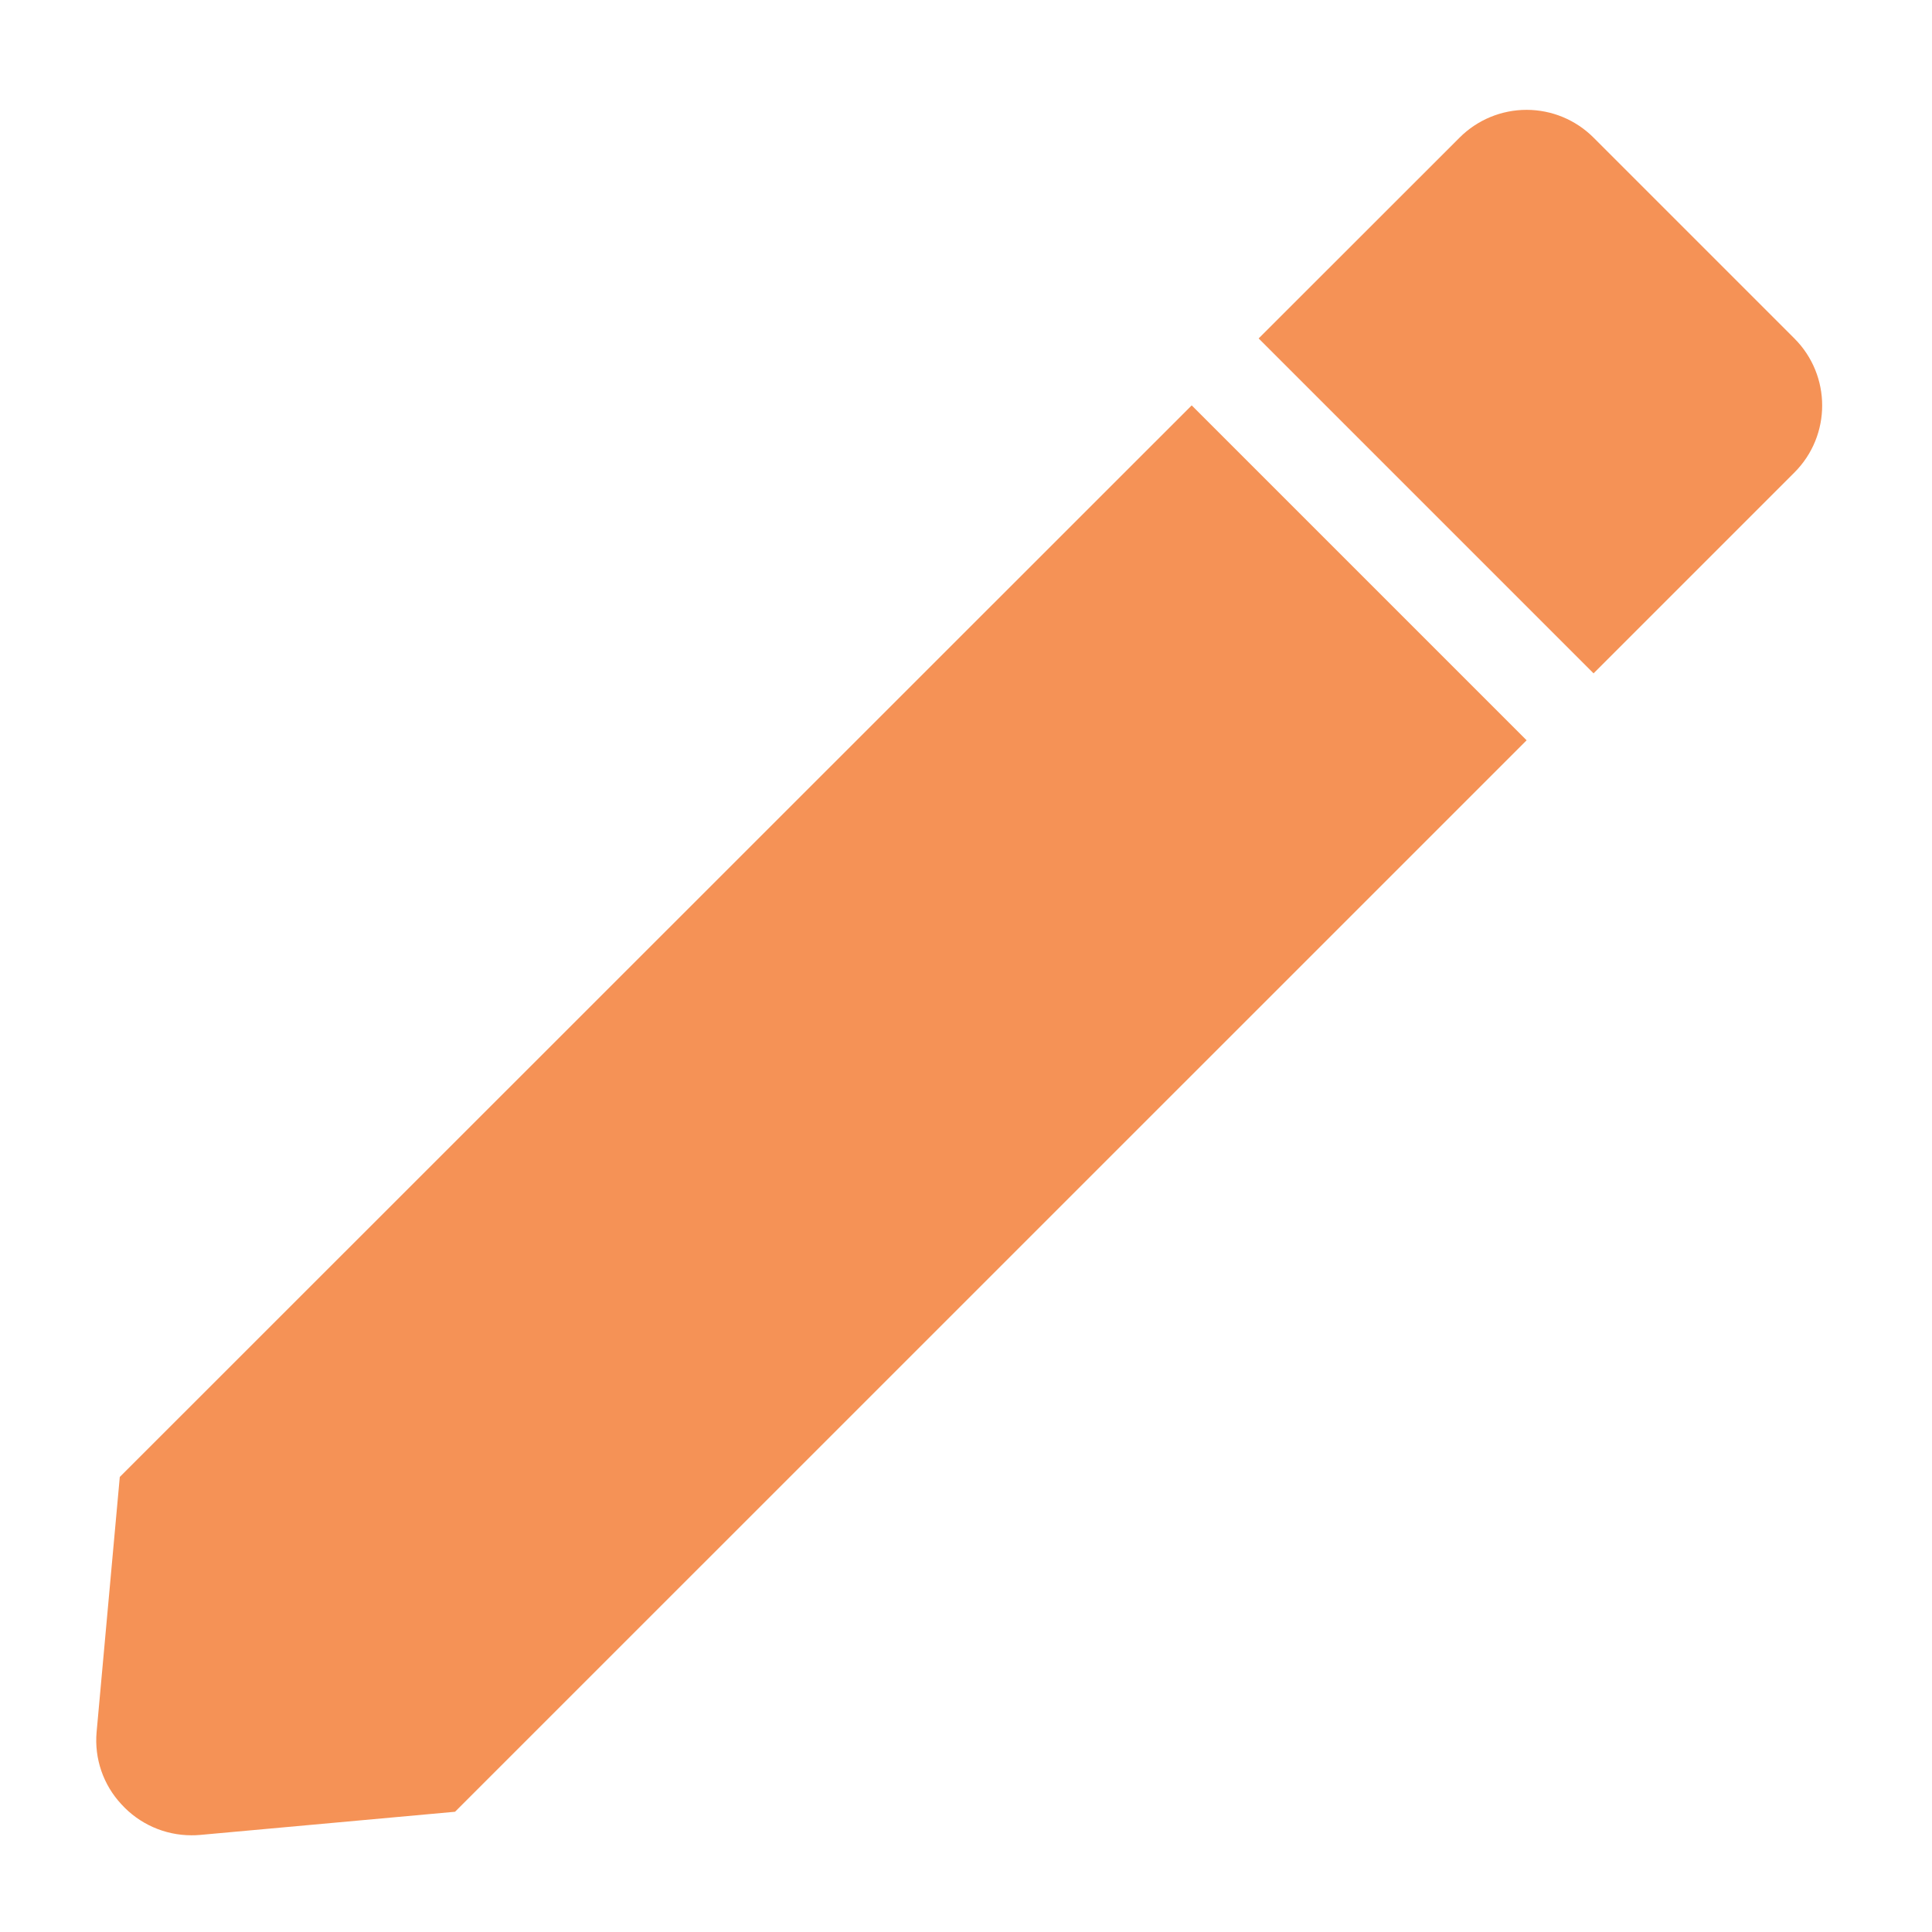
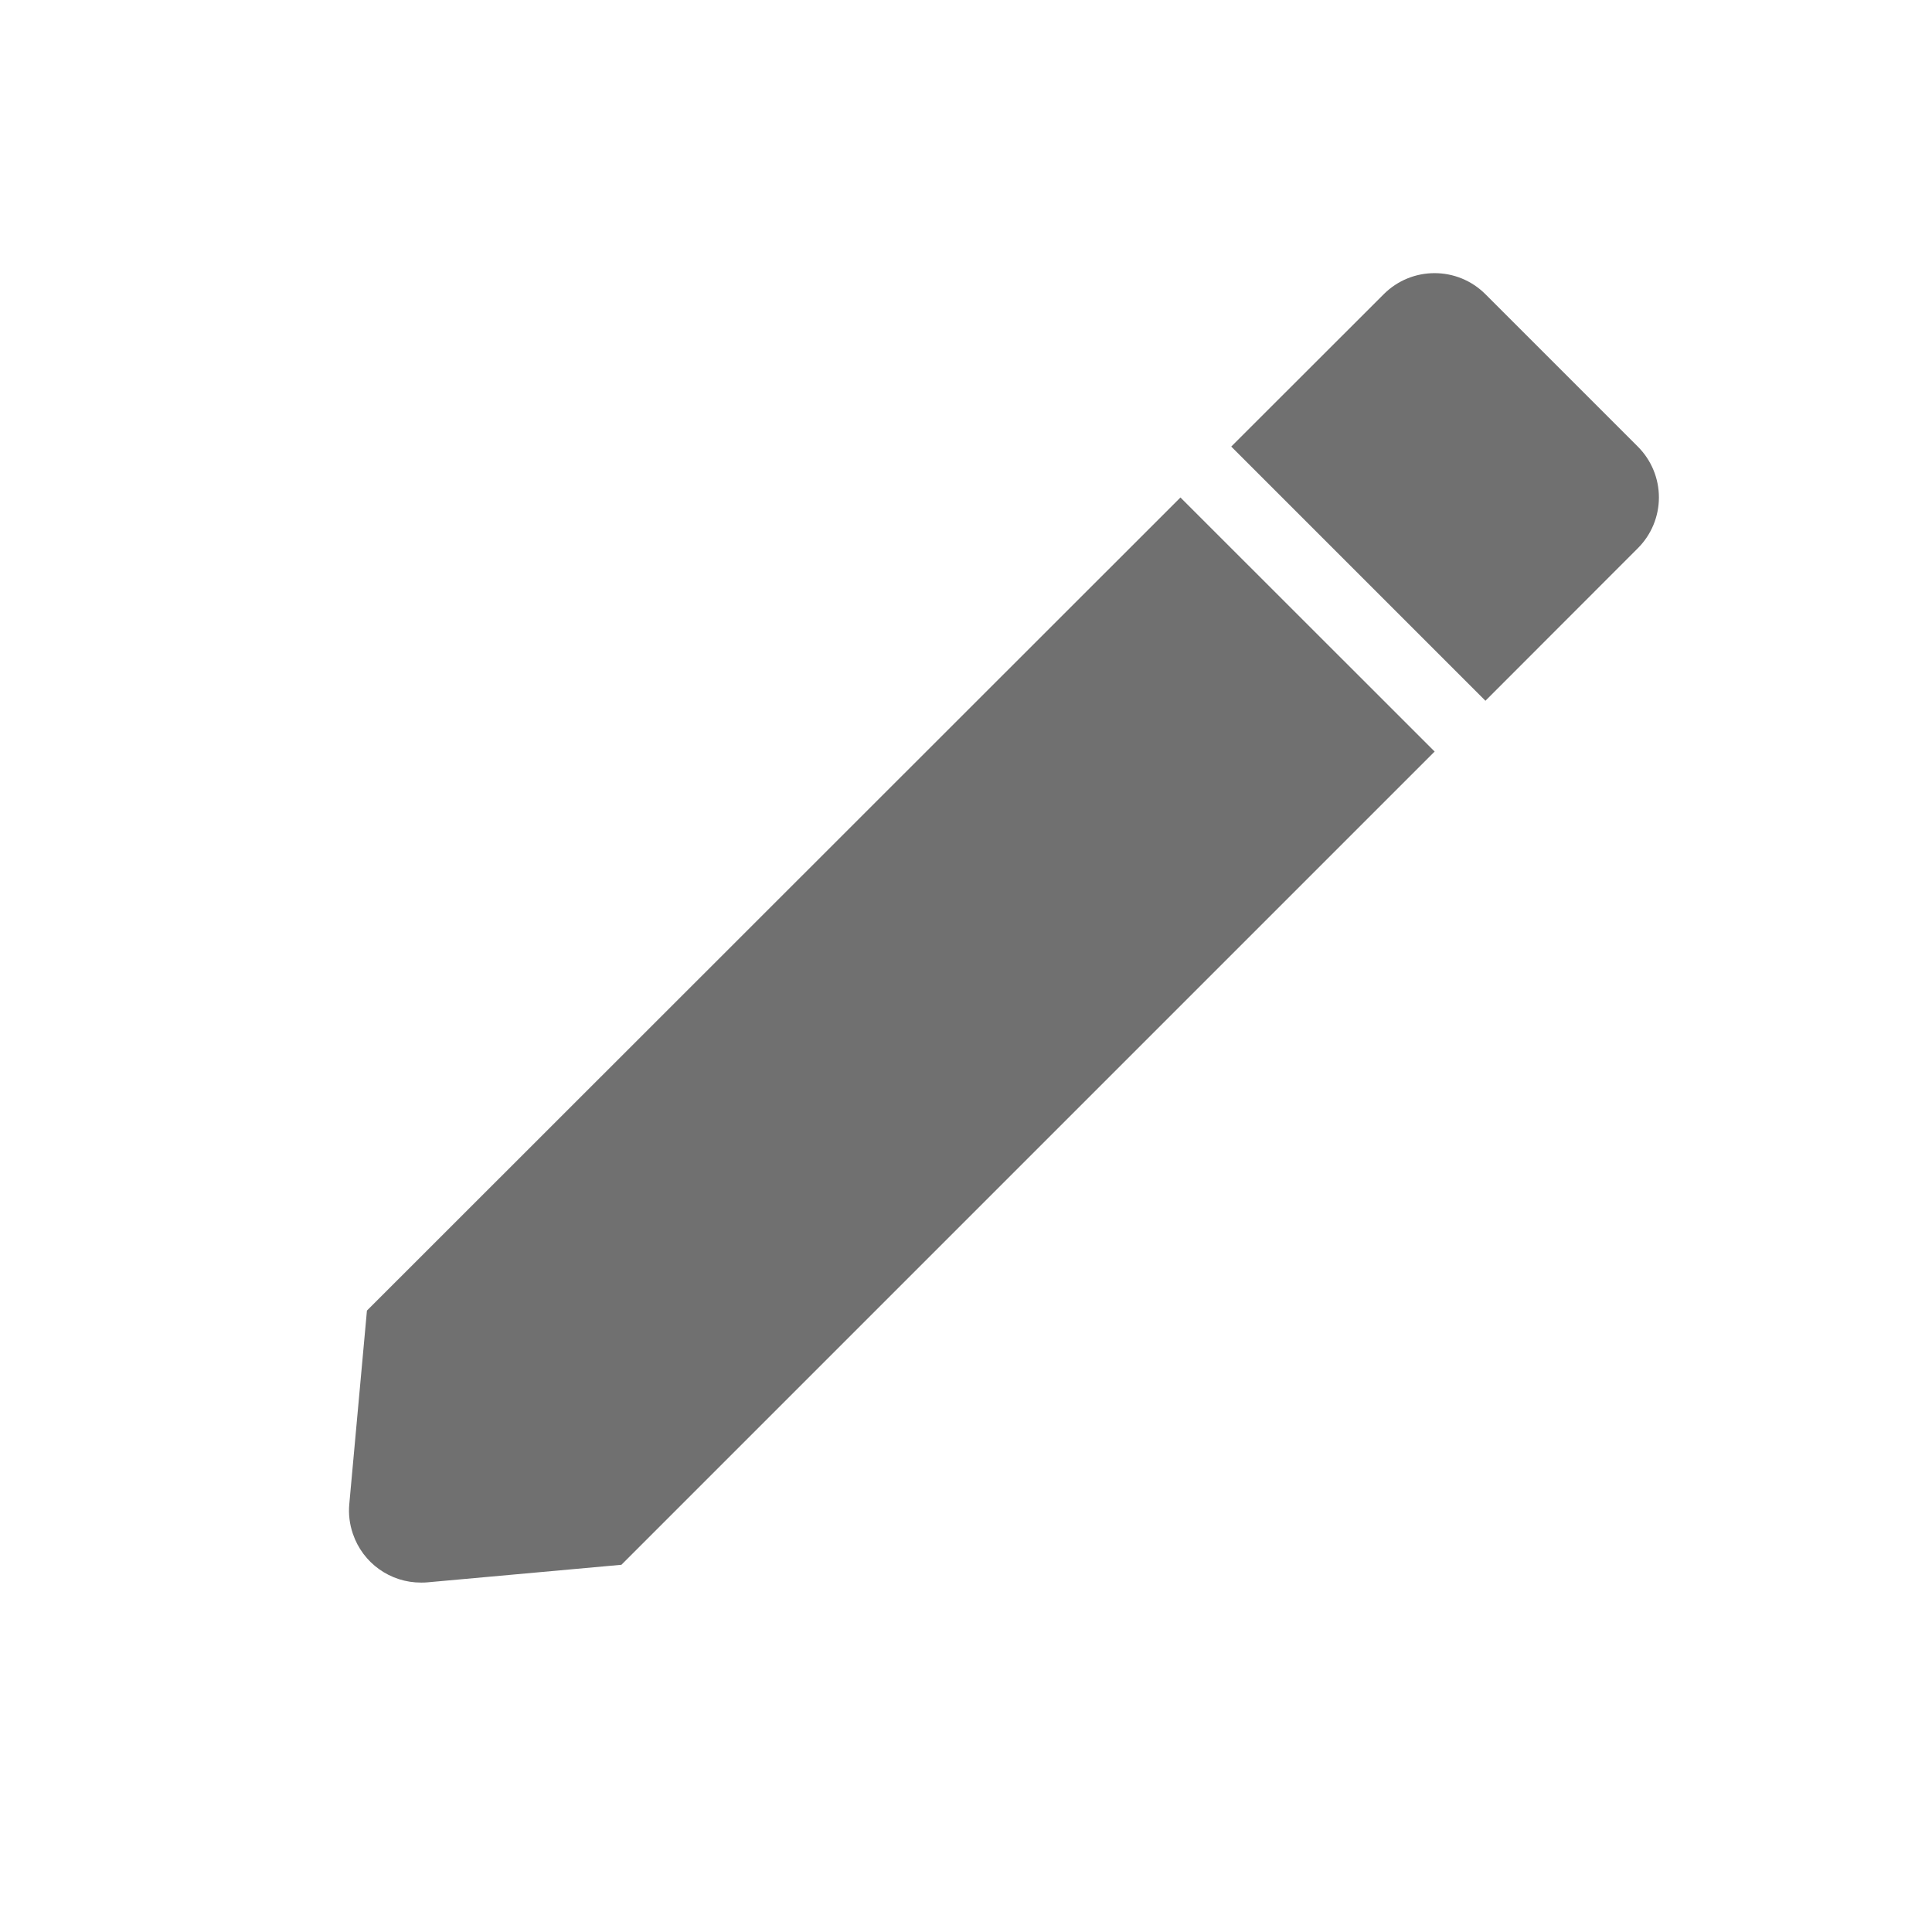
- <svg xmlns="http://www.w3.org/2000/svg" width="17" height="17" fill="none">
-   <path fill="#F59256" d="M1.683 16.149a.833.833 0 0 1-.614-.272.824.824 0 0 1-.219-.636l.204-2.245 9.432-9.429 2.947 2.947-9.429 9.428-2.245.204a.8.8 0 0 1-.076.003ZM14.022 5.925l-2.947-2.947 1.768-1.767a.833.833 0 0 1 1.179 0l1.767 1.767a.834.834 0 0 1 0 1.18l-1.766 1.766h-.001Z" />
+ <svg xmlns="http://www.w3.org/2000/svg" width="14" height="14" fill="none">
+   <path fill="#111" fill-opacity=".6" d="M3.052 11.468a.52.52 0 0 1-.495-.354.515.515 0 0 1-.026-.214l.128-1.403 5.895-5.892 1.842 1.841-5.893 5.893-1.403.127a.469.469 0 0 1-.048.002Zm7.712-6.39L8.922 3.236l1.105-1.104a.521.521 0 0 1 .737 0l1.104 1.104a.52.52 0 0 1 0 .737l-1.104 1.105Z" />
</svg>
